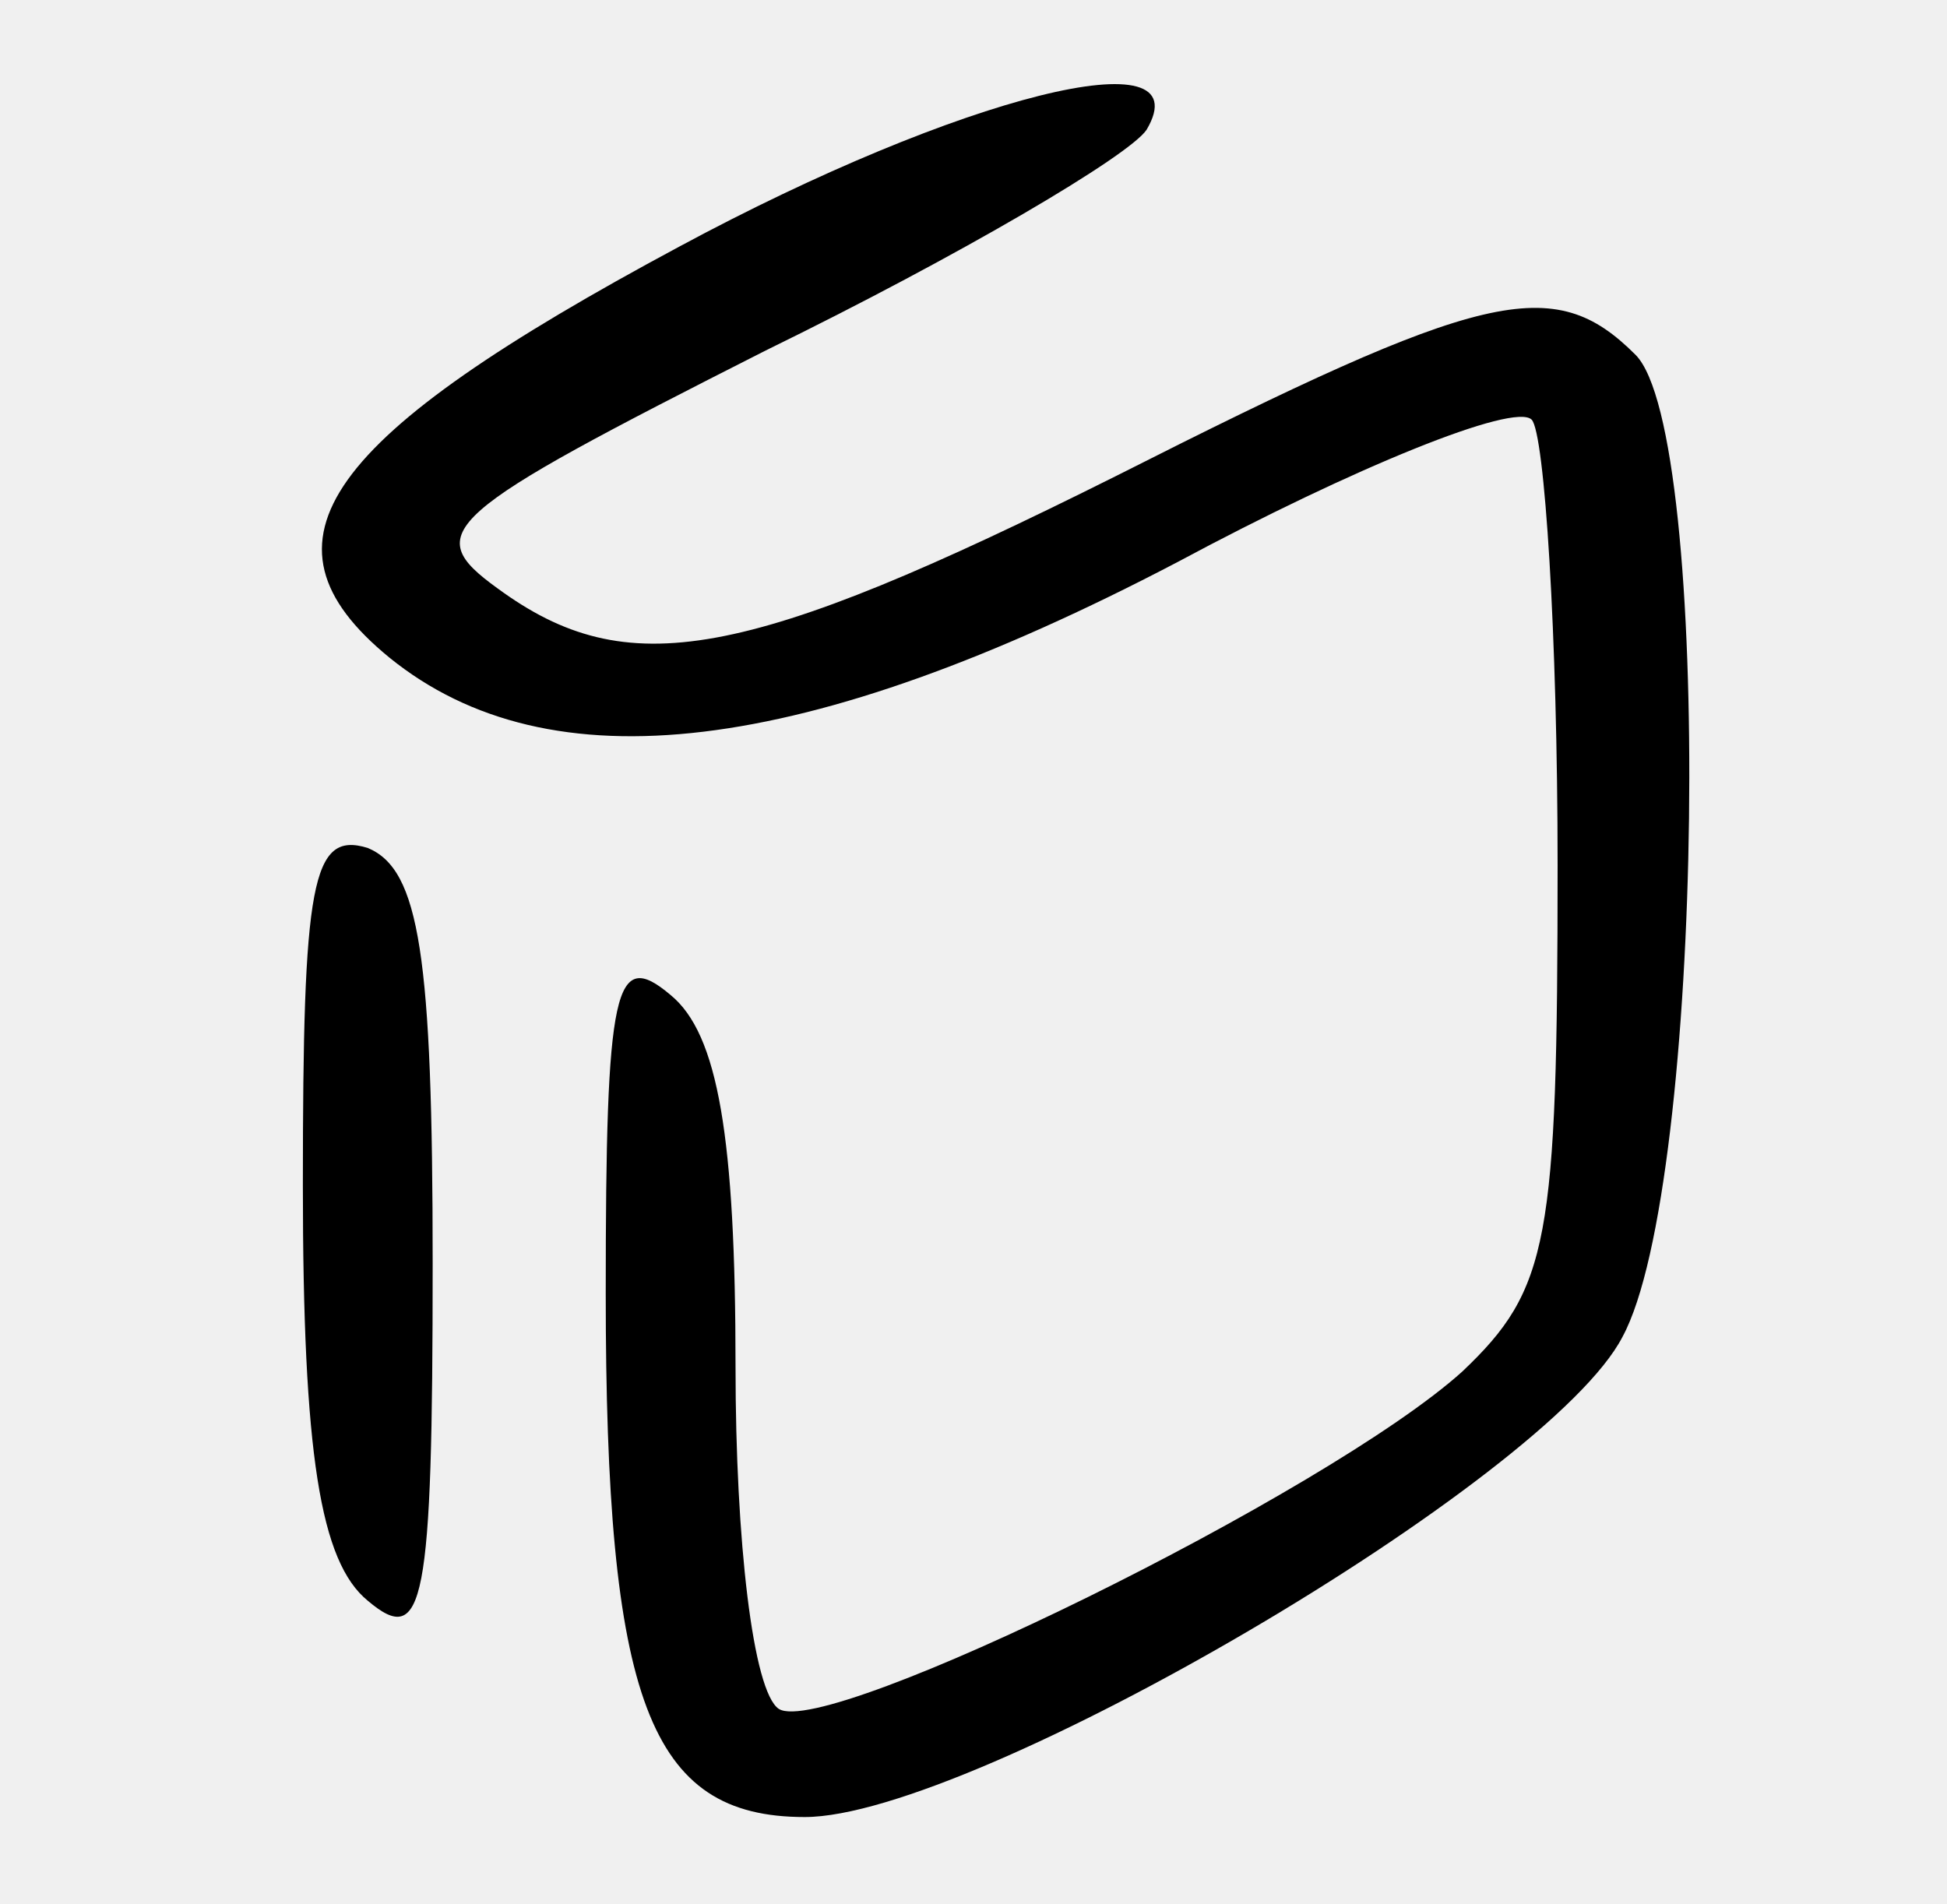
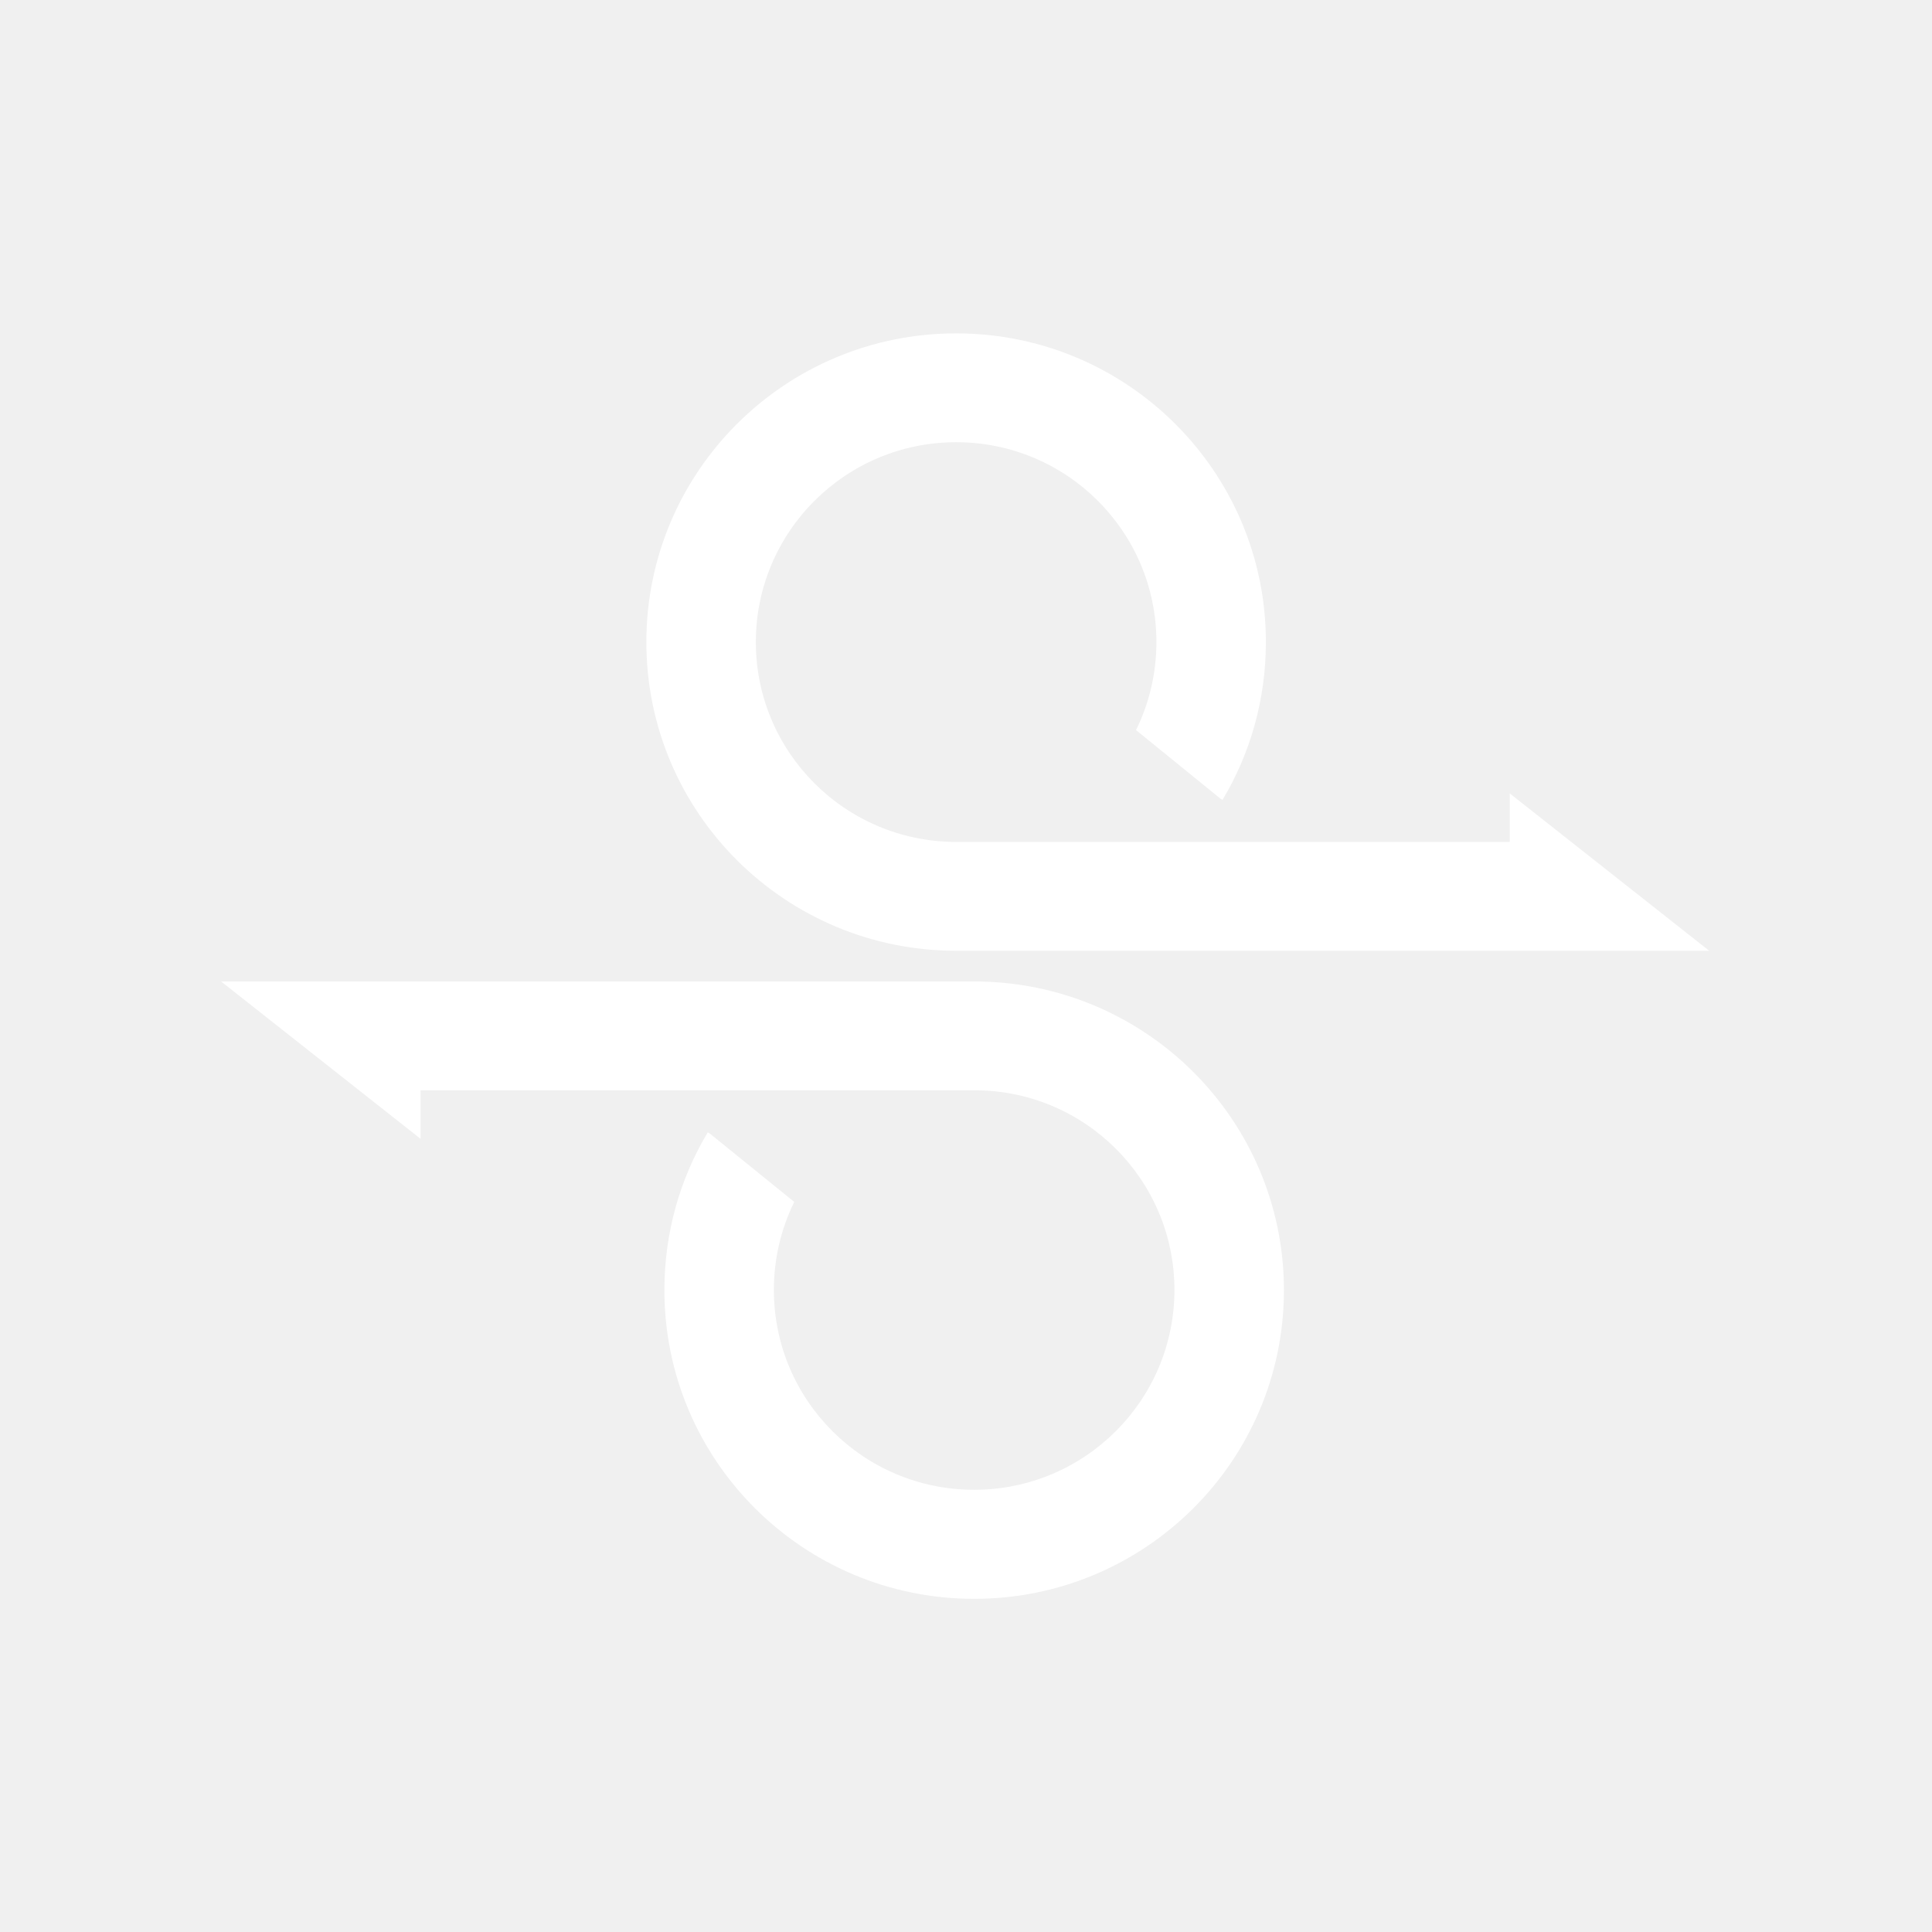
- <svg xmlns="http://www.w3.org/2000/svg" version="1.0" width="45pt" height="44pt" viewBox="0 0 45 44" preserveAspectRatio="xMidYMid meet">
-   <g transform="translate(0,44) scale(0.1,-0.1)" fill="#000000" stroke="none">
-     <path d="M157 383 c-82 -44 -100 -68 -67 -95 37 -30 96 -23 182 22 41 22 78 37 82 33 3 -3 6 -50 6 -103 0 -87 -2 -98 -22 -117 -31 -28 -147 -85 -158 -78 -6 4 -10 39 -10 79 0 53 -4 77 -15 86 -13 11 -15 2 -15 -69 0 -94 10 -121 46 -121 39 0 172 78 189 111 19 35 21 209 3 227 -19 19 -35 15 -120 -28 -86 -43 -113 -48 -143 -26 -18 13 -13 17 62 55 45 22 84 45 88 51 13 22 -43 8 -108 -27z" />
-     <path d="M70 166 c0 -62 4 -87 15 -96 13 -11 15 -1 15 78 0 71 -3 91 -15 96 -13 4 -15 -8 -15 -78z" />
+ <svg xmlns="http://www.w3.org/2000/svg" width="900" height="900" version="1.1" xml:space="preserve">
+   <g>
+     <g id="Layer_2" />
+     <g id="Layer_1">
+       <g id="svg_1">
+         <path class="st0" d="m547.1,600.9c0,51.4 -41.8,93.1 -93.3,93.1c-51.5,0 -93.3,-41.6 -93.3,-93.1c0,-14.7 3.4,-28.6 9.5,-41l-39.4,-31.9l-0.9,-0.5c-12.9,21.5 -20.2,46.7 -20.2,73.5c0,79.4 64.6,143.8 144.3,143.8s144.3,-64.4 144.3,-143.8c0,-79.4 -64.6,-143.8 -144.3,-143.8l-350.8,0l92.9,73.3l0,-22.6l257.9,0c51.5,-0.1 93.3,41.6 93.3,93z" fill-rule="evenodd" clip-rule="evenodd" fill="#ffffff" id="svg_2" />
+         <path class="st0" d="m352.1,299.1c0,-51.4 41.8,-93.1 93.3,-93.1s93.3,41.6 93.3,93.1c0,14.7 -3.4,28.6 -9.5,41l39.4,32l0.9,0.5c12.9,-21.5 20.2,-46.7 20.2,-73.5c0,-79.4 -64.6,-143.8 -144.3,-143.8s-144.3,64.4 -144.3,143.8c0,79.4 64.6,143.8 144.3,143.8l350.8,0l-92.9,-73.3l0,22.6l-257.9,0c-51.5,0 -93.3,-41.7 -93.3,-93.1z" fill-rule="evenodd" clip-rule="evenodd" fill="#ffffff" id="svg_3" />
+       </g>
+       <circle class="st1" cx="1369.6" cy="346.1" r="313.2" fill="#ffffff" id="svg_4" />
+       <g id="svg_5">
+         <path class="st2" d="m1446.4,464.9c0,40.5 -32.9,73.2 -73.4,73.2c-40.5,0 -73.4,-32.8 -73.4,-73.2c0,-11.6 2.7,-22.5 7.5,-32.2l-31,-25.2l-0.7,-0.4c-10.1,16.9 -15.9,36.7 -15.9,57.8c0,62.5 50.8,113.2 113.6,113.2c62.8,0 113.6,-50.7 113.6,-113.2c0,-62.5 -50.8,-113.2 -113.6,-113.2l-276.1,0l73.1,57.7l0,-17.8l203,0c40.3,0 73.3,32.8 73.3,73.3z" fill-rule="evenodd" clip-rule="evenodd" fill="#ffffff" id="svg_6" />
+         <path class="st2" d="m1292.8,227.3c0,-40.5 32.9,-73.2 73.4,-73.2c40.5,0 73.4,32.8 73.4,73.2c0,11.6 -2.7,22.5 -7.5,32.2l31,25.2l0.7,0.4c10.1,-16.9 15.9,-36.7 15.9,-57.8c0,-62.5 -50.8,-113.2 -113.6,-113.2c-62.8,0 -113.6,50.7 -113.6,113.2c0,62.5 50.8,113.2 113.6,113.2l276.1,0l-73.1,-57.7l0,17.8l-203,0c-40.3,0 -73.3,-32.8 -73.3,-73.3z" fill-rule="evenodd" clip-rule="evenodd" fill="#ffffff" id="svg_7" />
+       </g>
+       <path class="st3" d="m1082,821.4l19.7,-1.7c0.9,7.9 3.1,14.3 6.5,19.4c3.4,5 8.7,9.1 15.8,12.2c7.2,3.1 15.2,4.7 24.2,4.7c7.9,0 15,-1.2 21.1,-3.5c6.1,-2.4 10.6,-5.6 13.6,-9.7c3,-4.1 4.5,-8.6 4.5,-13.5c0,-4.9 -1.4,-9.3 -4.3,-12.9c-2.9,-3.7 -7.6,-6.8 -14.2,-9.3c-4.2,-1.6 -13.6,-4.2 -28,-7.7c-14.5,-3.5 -24.6,-6.7 -30.4,-9.8c-7.5,-3.9 -13.1,-8.8 -16.8,-14.7c-3.7,-5.8 -5.5,-12.4 -5.5,-19.6c0,-7.9 2.3,-15.4 6.8,-22.3c4.5,-6.9 11.1,-12.2 19.8,-15.7c8.7,-3.6 18.3,-5.4 28.9,-5.4c11.7,0 22,1.9 30.9,5.6s15.8,9.3 20.6,16.6c4.8,7.3 7.4,15.6 7.7,24.8l-20,1.5c-1.1,-10 -4.7,-17.5 -10.9,-22.6c-6.2,-5.1 -15.3,-7.6 -27.4,-7.6c-12.6,0 -21.8,2.3 -27.6,6.9c-5.8,4.6 -8.6,10.2 -8.6,16.7c0,5.7 2,10.3 6.1,14c4,3.7 14.5,7.4 31.4,11.2c16.9,3.8 28.6,7.2 34.9,10c9.2,4.2 15.9,9.6 20.3,16.1c4.4,6.5 6.6,13.9 6.6,22.4c0,8.4 -2.4,16.3 -7.2,23.7c-4.8,7.4 -11.7,13.2 -20.7,17.3c-9,4.1 -19.1,6.2 -30.3,6.2c-14.3,0 -26.2,-2.1 -35.8,-6.2c-9.6,-4.2 -17.2,-10.4 -22.7,-18.7c-5.9,-8.4 -8.7,-17.9 -9,-28.4z" fill="#ffffff" id="svg_8" />
+       <path class="st4" d="m1275.9,872l0,-138.9l-51.9,0l0,-18.6l124.8,0l0,18.6l-52.1,0l0,138.9l-20.8,0z" fill="#ffffff" id="svg_9" />
+       <path class="st5" d="m1359.9,795.3c0,-26.1 7,-46.6 21.1,-61.4c14,-14.8 32.2,-22.2 54.4,-22.2c14.5,0 27.6,3.5 39.3,10.4c11.7,6.9 20.6,16.6 26.7,29.1c6.1,12.4 9.2,26.5 9.2,42.3c0,16 -3.2,30.3 -9.7,42.9c-6.4,12.6 -15.6,22.1 -27.4,28.6c-11.8,6.5 -24.6,9.7 -38.2,9.7c-14.8,0 -28.1,-3.6 -39.7,-10.7c-11.7,-7.2 -20.5,-16.9 -26.5,-29.3c-6.2,-12.5 -9.2,-25.6 -9.2,-39.4zm21.5,0.3c0,19 5.1,33.9 15.3,44.8c10.2,10.9 23,16.4 38.4,16.4c15.7,0 28.6,-5.5 38.7,-16.5c10.1,-11 15.2,-26.7 15.2,-46.9c0,-12.8 -2.2,-24 -6.5,-33.6c-4.3,-9.6 -10.7,-17 -19,-22.2c-8.3,-5.3 -17.7,-7.9 -28.1,-7.9c-14.8,0 -27.4,5.1 -38.1,15.2c-10.6,10.1 -15.9,27 -15.9,50.7z" fill="#ffffff" id="svg_10" />
+       <path class="st6" d="m1530.2,821.4l19.7,-1.7c0.9,7.9 3.1,14.3 6.5,19.4c3.4,5 8.7,9.1 15.8,12.2c7.2,3.1 15.2,4.7 24.2,4.7c7.9,0 15,-1.2 21.1,-3.5c6.1,-2.4 10.6,-5.6 13.6,-9.7c3,-4.1 4.5,-8.6 4.5,-13.5c0,-4.9 -1.4,-9.3 -4.3,-12.9c-2.9,-3.7 -7.6,-6.8 -14.2,-9.3c-4.2,-1.6 -13.6,-4.2 -28,-7.7c-14.5,-3.5 -24.6,-6.7 -30.4,-9.8c-7.5,-3.9 -13.1,-8.8 -16.8,-14.7c-3.7,-5.8 -5.5,-12.4 -5.5,-19.6c0,-7.9 2.3,-15.4 6.8,-22.3c4.5,-6.9 11.1,-12.2 19.8,-15.7c8.7,-3.6 18.3,-5.4 28.9,-5.4c11.7,0 22,1.9 30.9,5.6s15.8,9.3 20.6,16.6c4.8,7.3 7.4,15.6 7.7,24.8l-20,1.5c-1.1,-10 -4.7,-17.5 -10.9,-22.6c-6.2,-5.1 -15.3,-7.6 -27.4,-7.6c-12.6,0 -21.8,2.3 -27.6,6.9c-5.8,4.6 -8.6,10.2 -8.6,16.7c0,5.7 2,10.3 6.1,14c4,3.7 14.5,7.4 31.4,11.2c16.9,3.8 28.6,7.2 34.9,10c9.2,4.2 15.9,9.6 20.3,16.1c4.4,6.5 6.6,13.9 6.6,22.4c0,8.4 -2.4,16.3 -7.2,23.7c-4.8,7.4 -11.7,13.2 -20.7,17.3c-9,4.1 -19.1,6.2 -30.3,6.2c-14.3,0 -26.2,-2.1 -35.8,-6.2c-9.6,-4.2 -17.2,-10.4 -22.7,-18.7c-5.8,-8.4 -8.7,-17.9 -9,-28.4z" fill="#ffffff" id="svg_11" />
+     </g>
  </g>
</svg>
